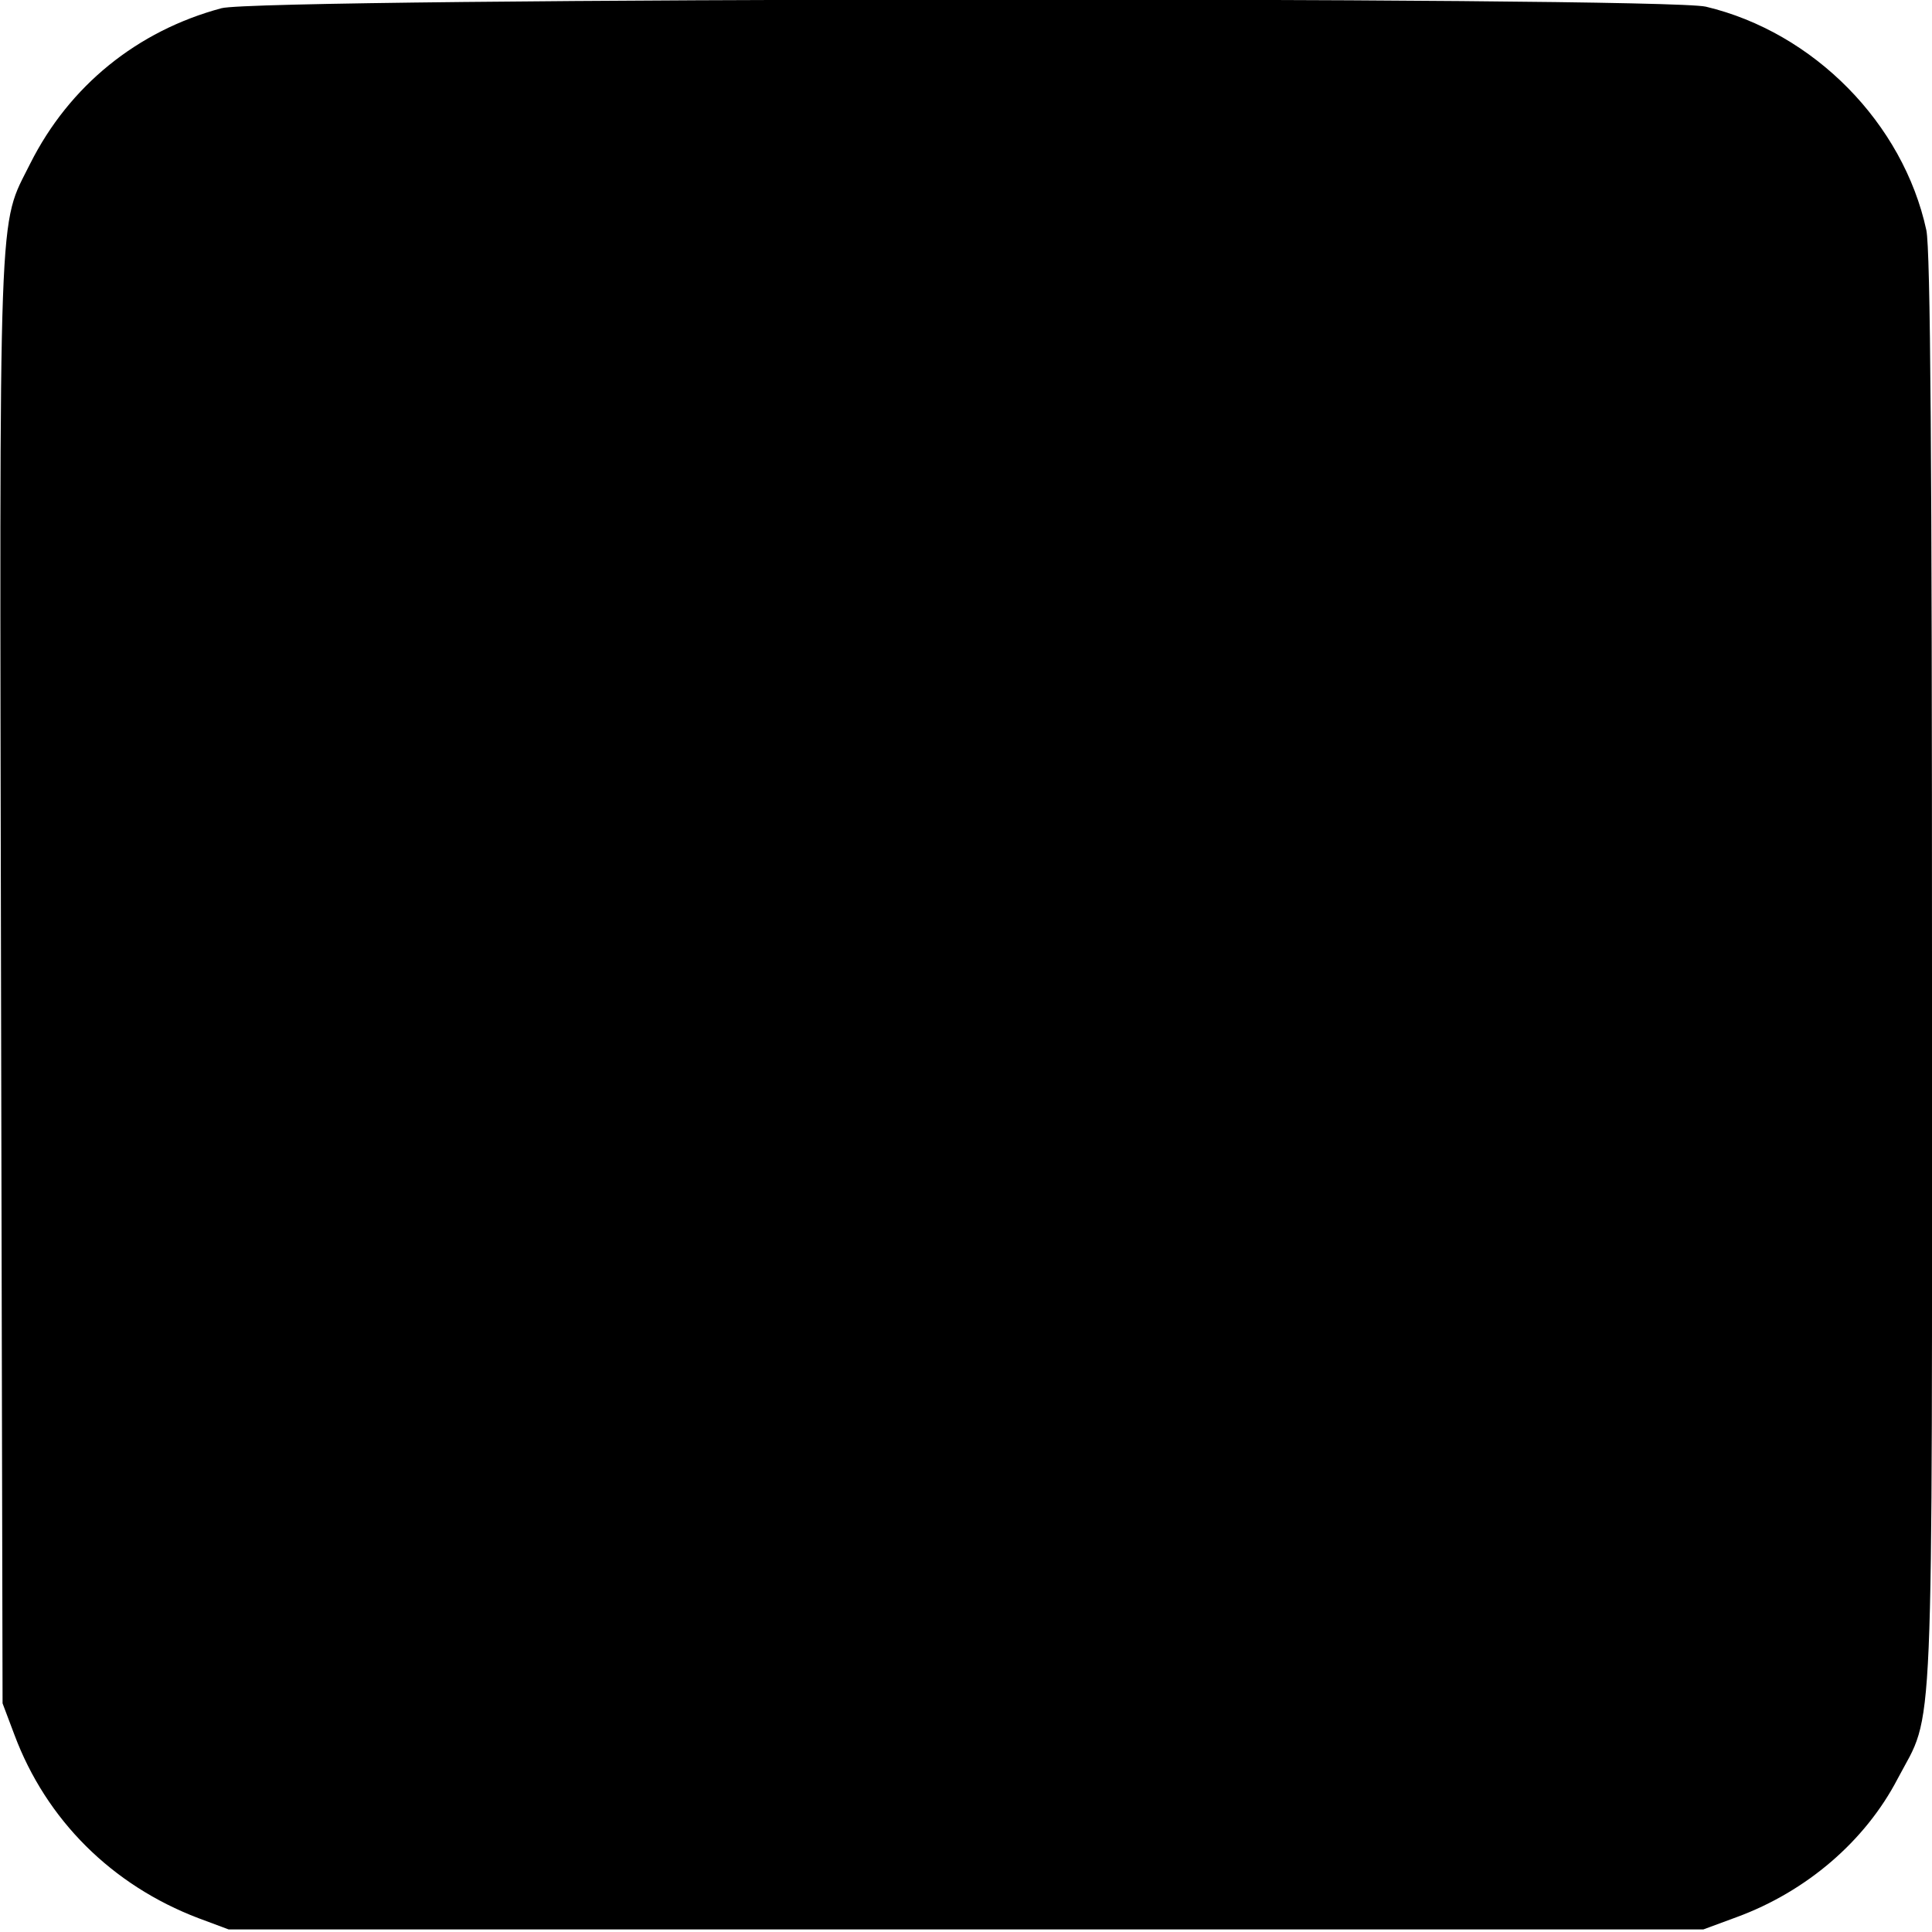
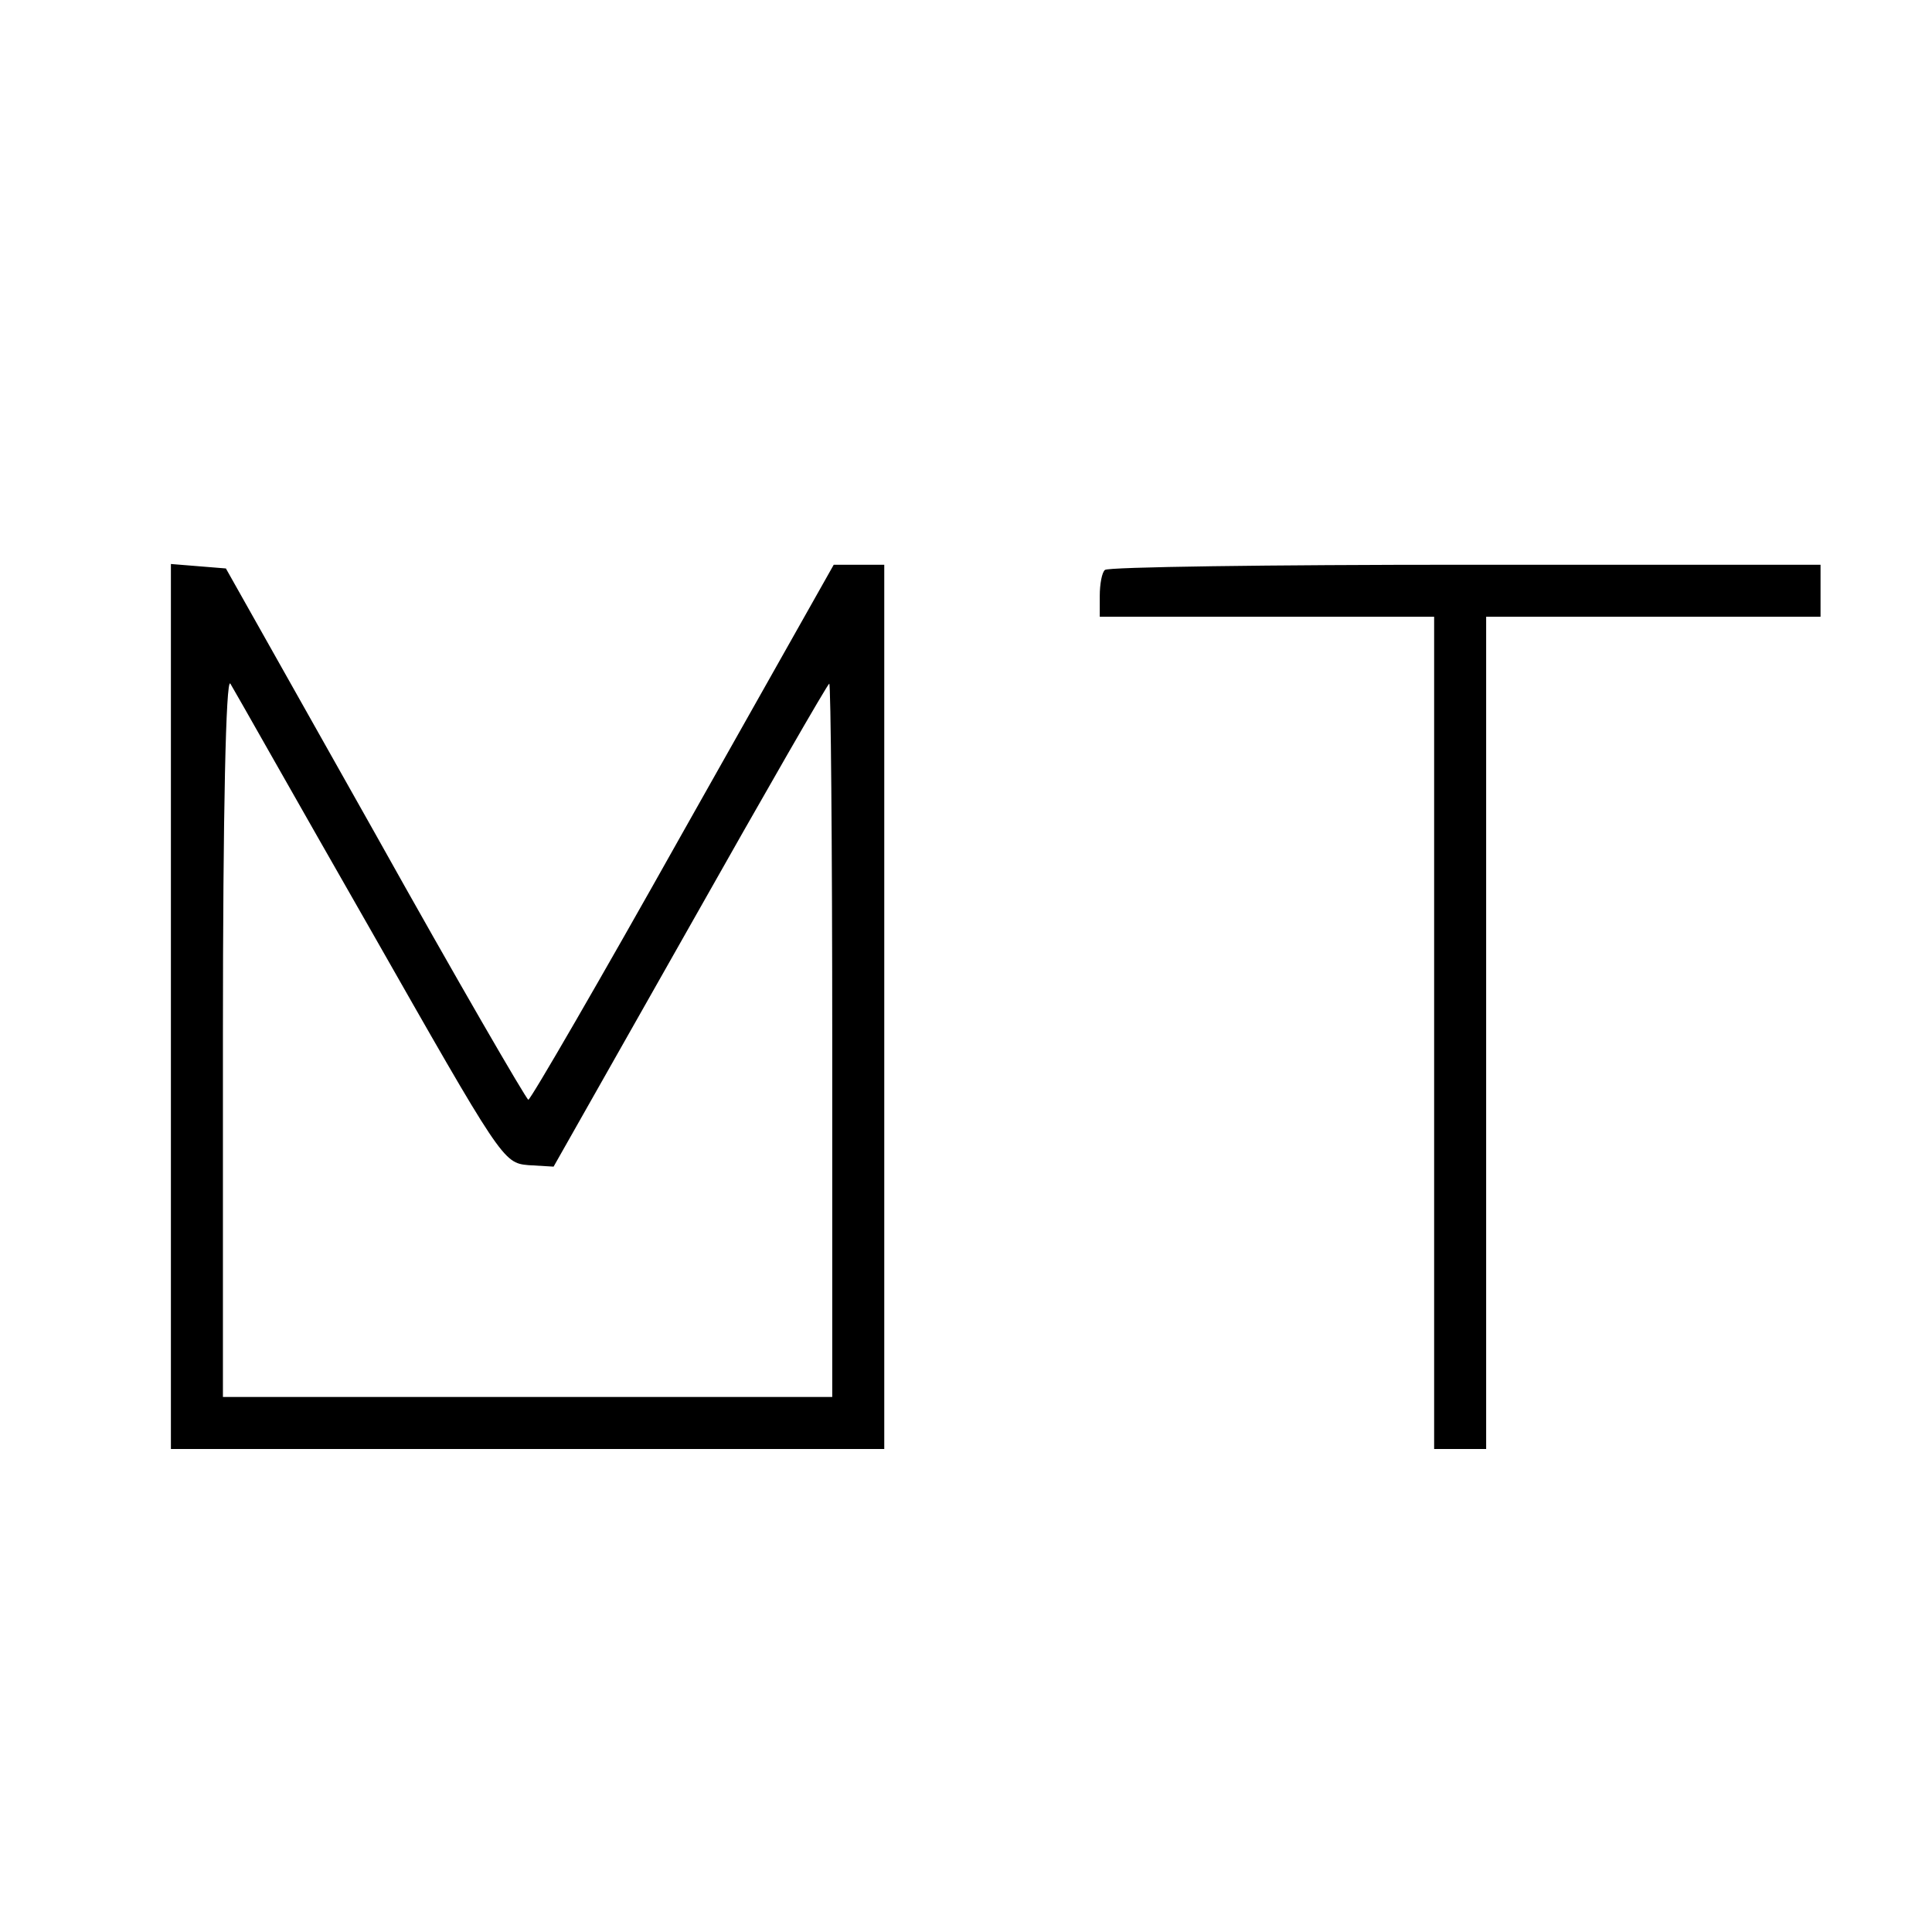
- <svg xmlns="http://www.w3.org/2000/svg" version="1.0" width="376pt" height="376pt" viewBox="0 0 376 376" preserveAspectRatio="xMidYMid meet">
-   <g transform="translate(0,376) scale(0.1,-0.1)" fill="#000000" stroke="none">
-     <path d="M431 3744 c-164 -44 -296 -151 -372 -302 -63 -127 -60 -40 -57 -1588 l3 -1409 23 -61 c62 -166 190 -293 358 -357 l59 -22 1435 0 1435 0 65 24 c136 50 250 148 313 269 72 137 67 23 67 1568 0 999 -3 1408 -11 1446 -45 208 -219 385 -429 435 -86 20 -2813 18 -2889 -3z" />
-   </g>
+ <svg xmlns="http://www.w3.org/2000/svg" version="1" width="346.667" height="346.667" viewBox="0 0 260 260">
+   <path d="M23 135.4V195h96V76h-6.8l-20.3 36c-11.1 19.8-20.5 36-20.8 36-.3-.1-9.6-16.1-20.6-35.8L30.4 76.5l-3.7-.3-3.7-.3v59.5zM49.8 125c17.7 31.1 17.9 31.5 21.3 31.8l3.4.2 18.4-32.5C103 106.6 111.4 92 111.6 92c.2 0 .4 21.6.4 48v48H30v-48.8c0-29.8.4-48.1 1-47.2.5.8 8.9 15.7 18.8 33zM148.7 76.7c-.4.3-.7 1.9-.7 3.5V83h45v112h7V83h45v-7h-47.8c-26.3 0-48.2.3-48.5.7z" />
</svg>
